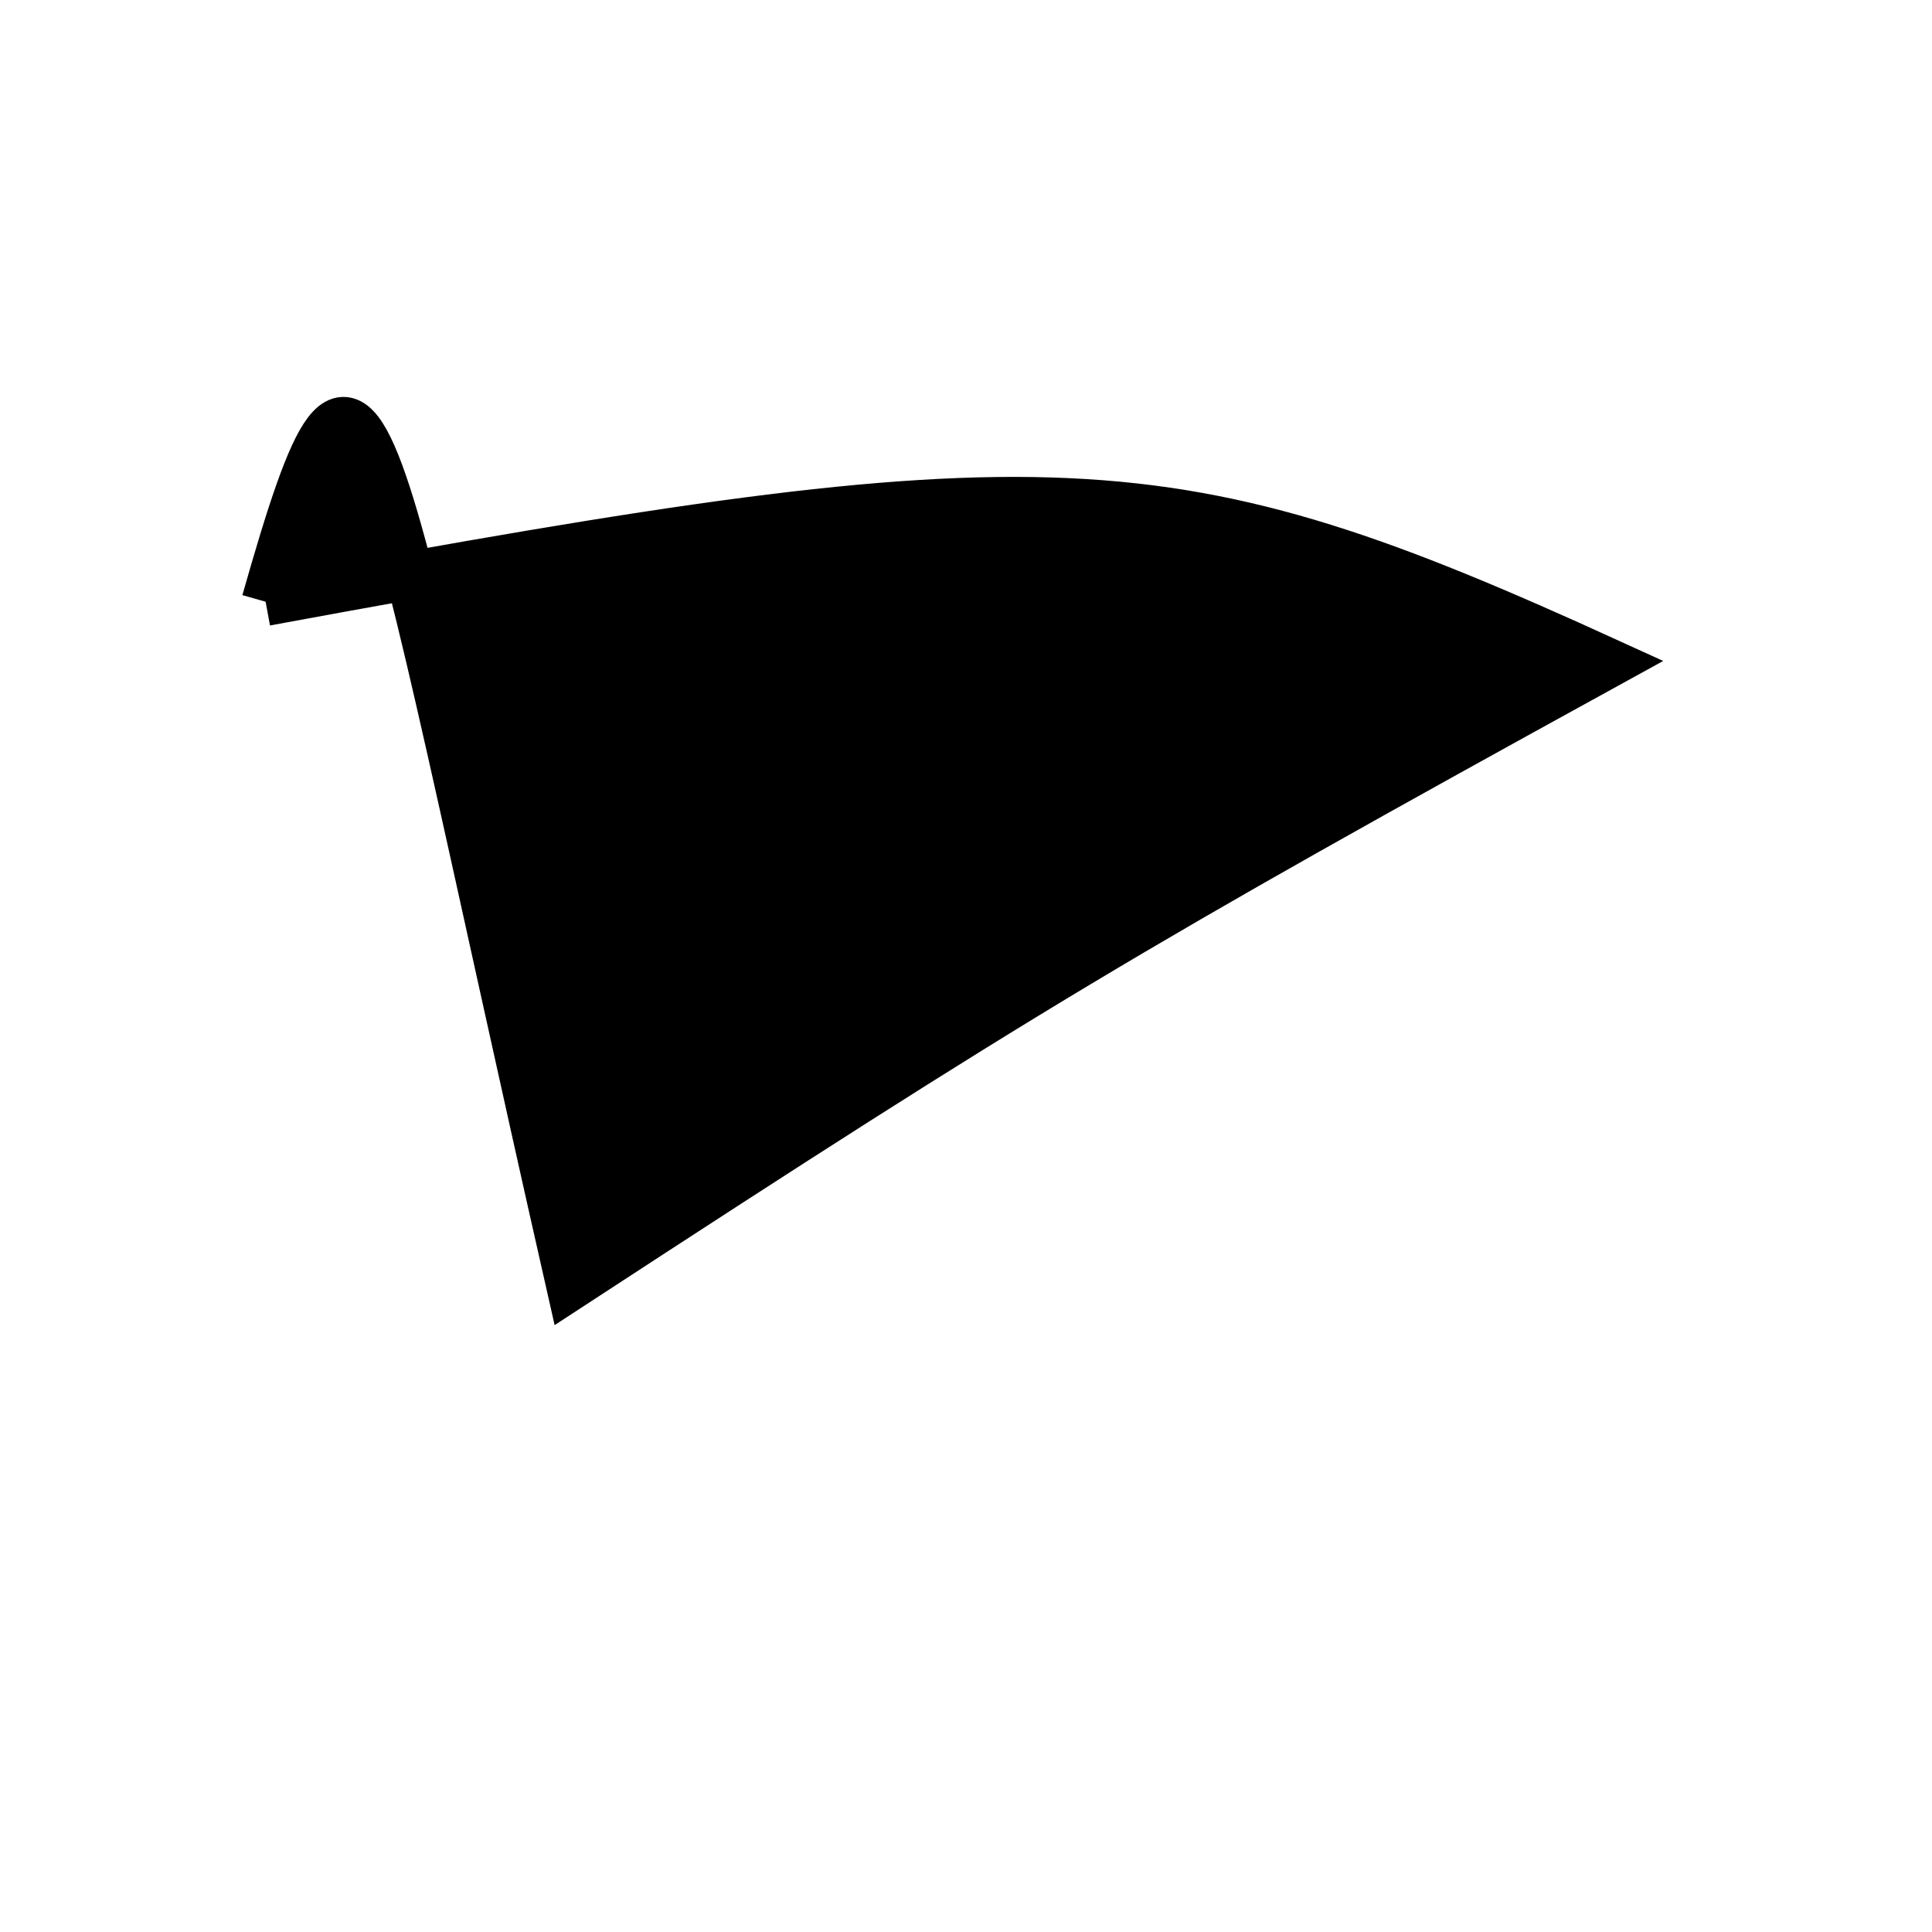
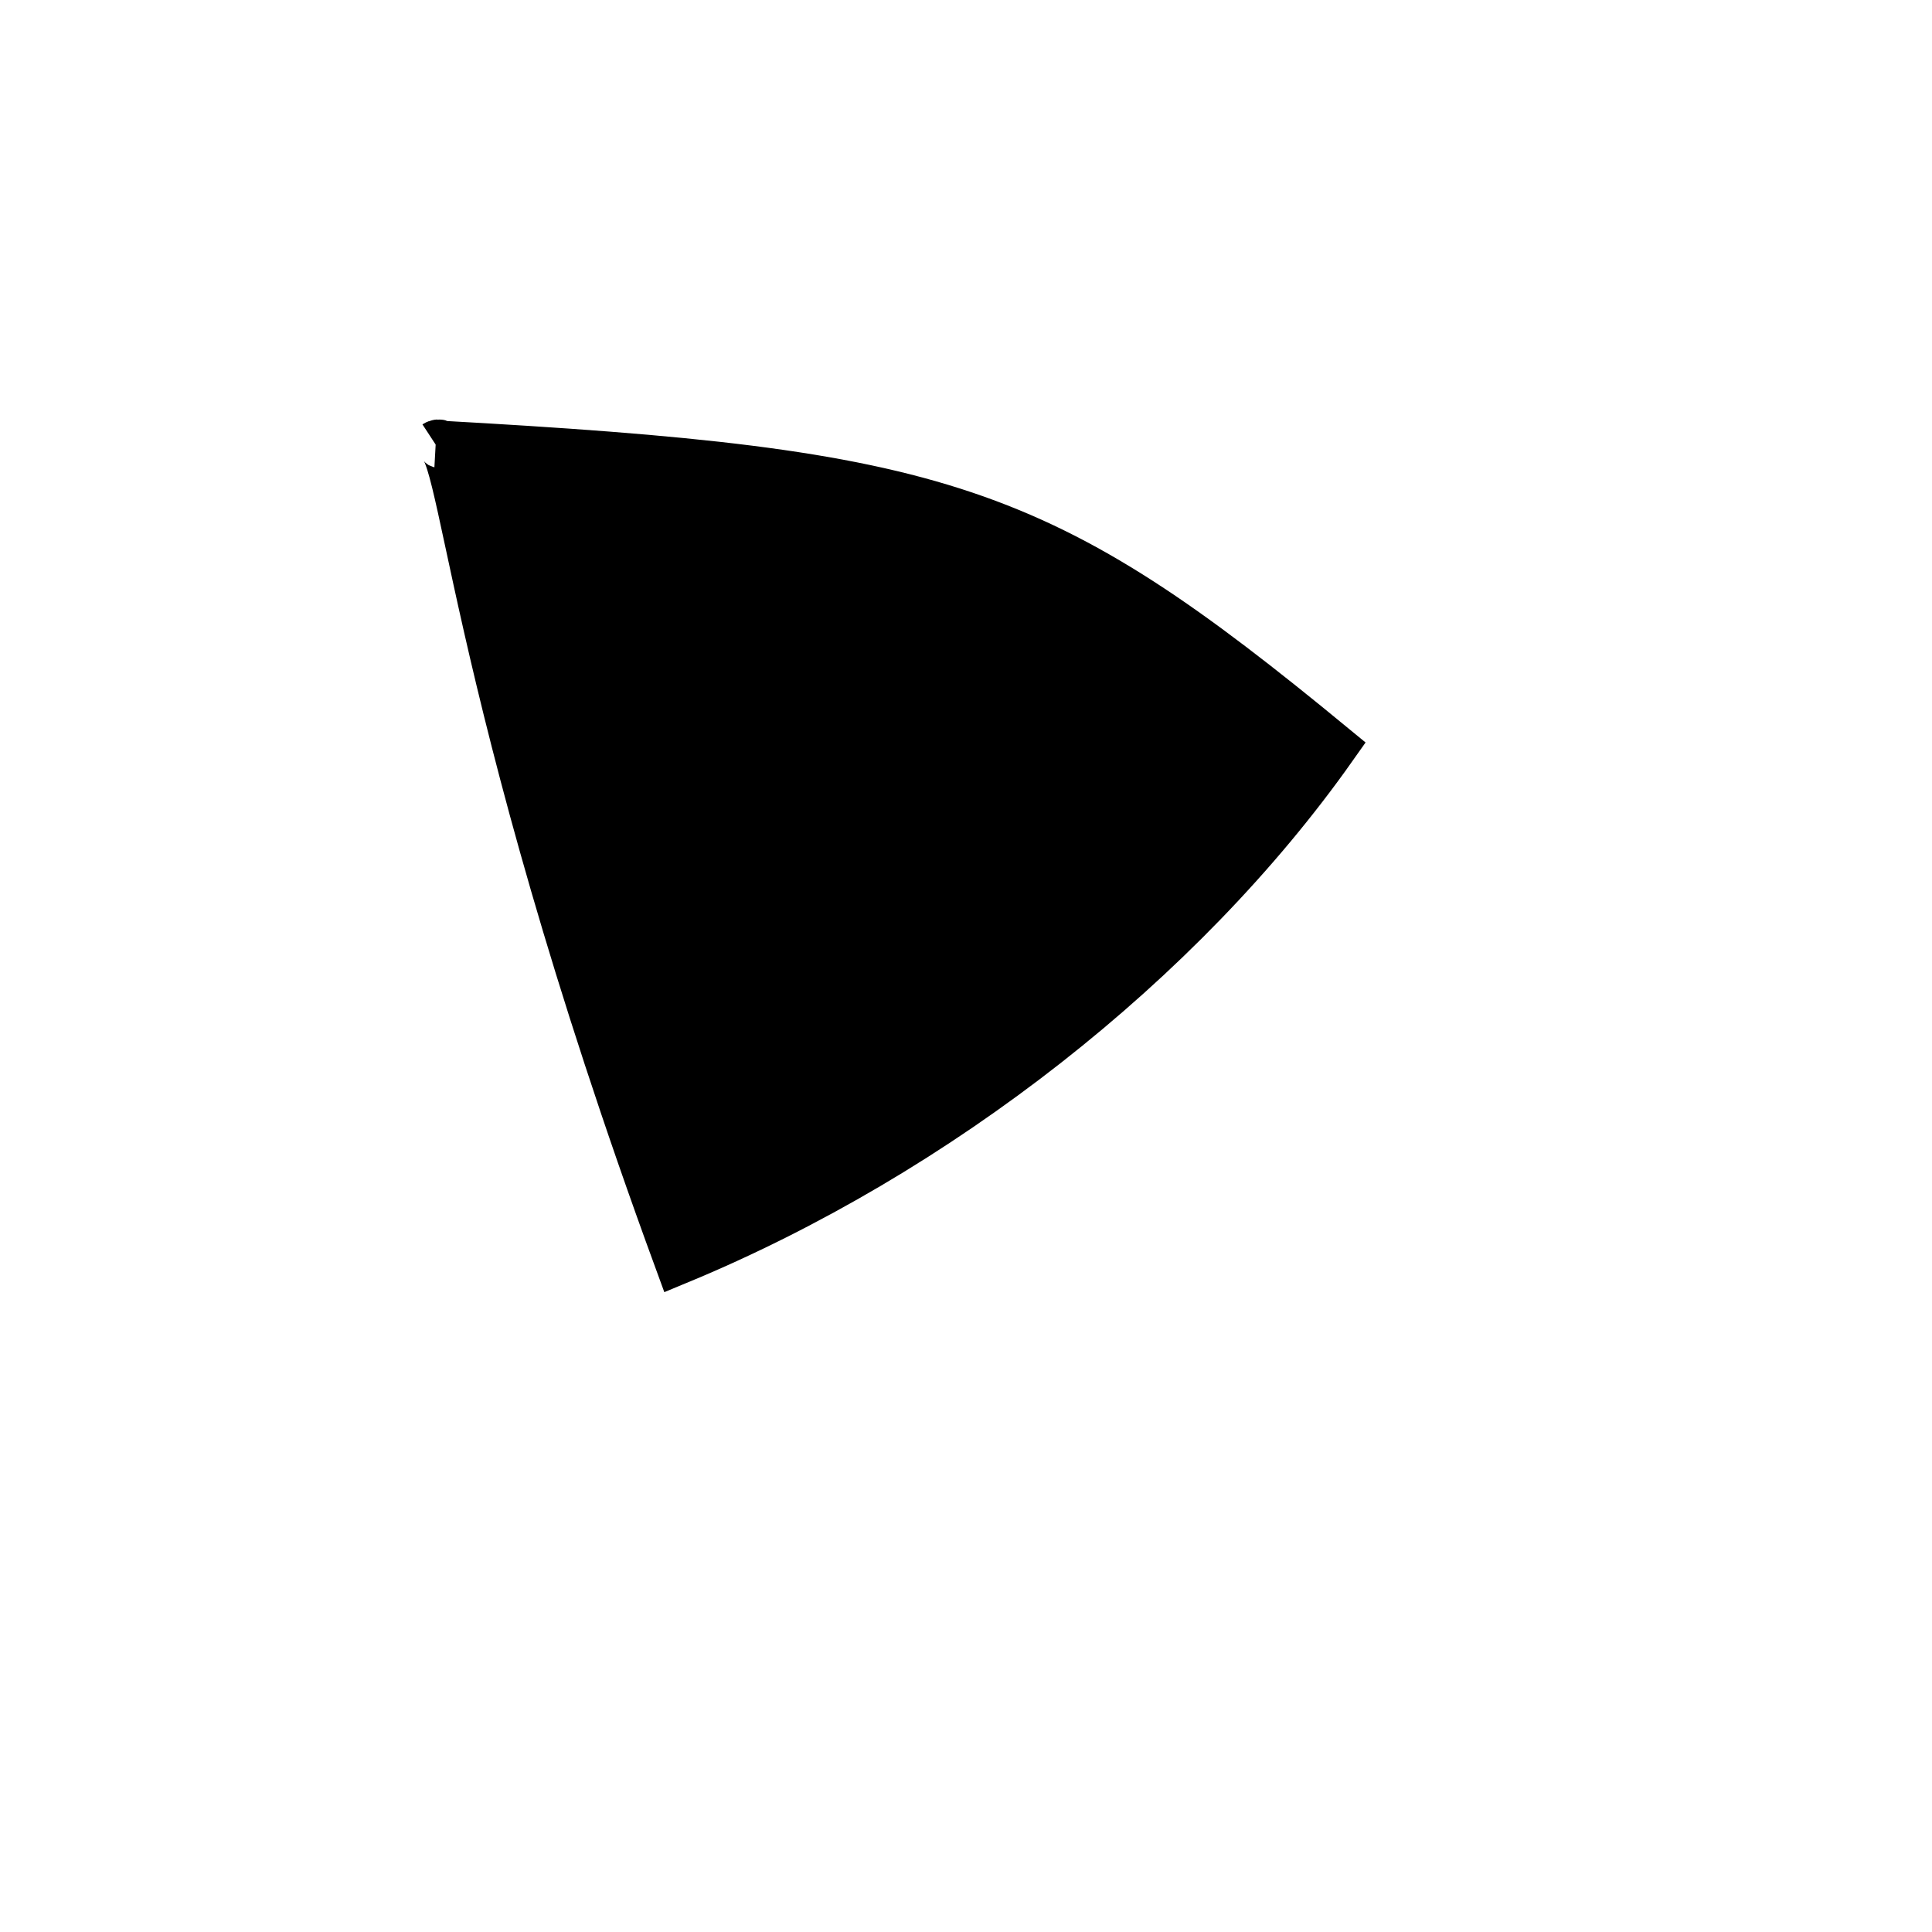
<svg xmlns="http://www.w3.org/2000/svg" width="200px" height="200px" viewBox="0 0 200 200" version="1.1">
-   <path d="M 27.496 62.29C 109.097 47.235 120.918 47.773 166.609 68.628 C 116.734 96.053 105.832 102.59 59.058 133.117 C 37.95 39.97 37.95 25.475 27.496 62.29" fill="black" stroke="black" stroke-width="5" />
+   <path d="M 45.099 46.023C 97.728 48.937 107.52 52.237 137.983 77.317 C 122.293 99.557 97.049 119.355 70.221 130.457 C 48.074 70.053 48.074 44.078 45.099 46.023" fill="black" stroke-dasharray="[0,0]" stroke="black" stroke-width="5" />
</svg>
